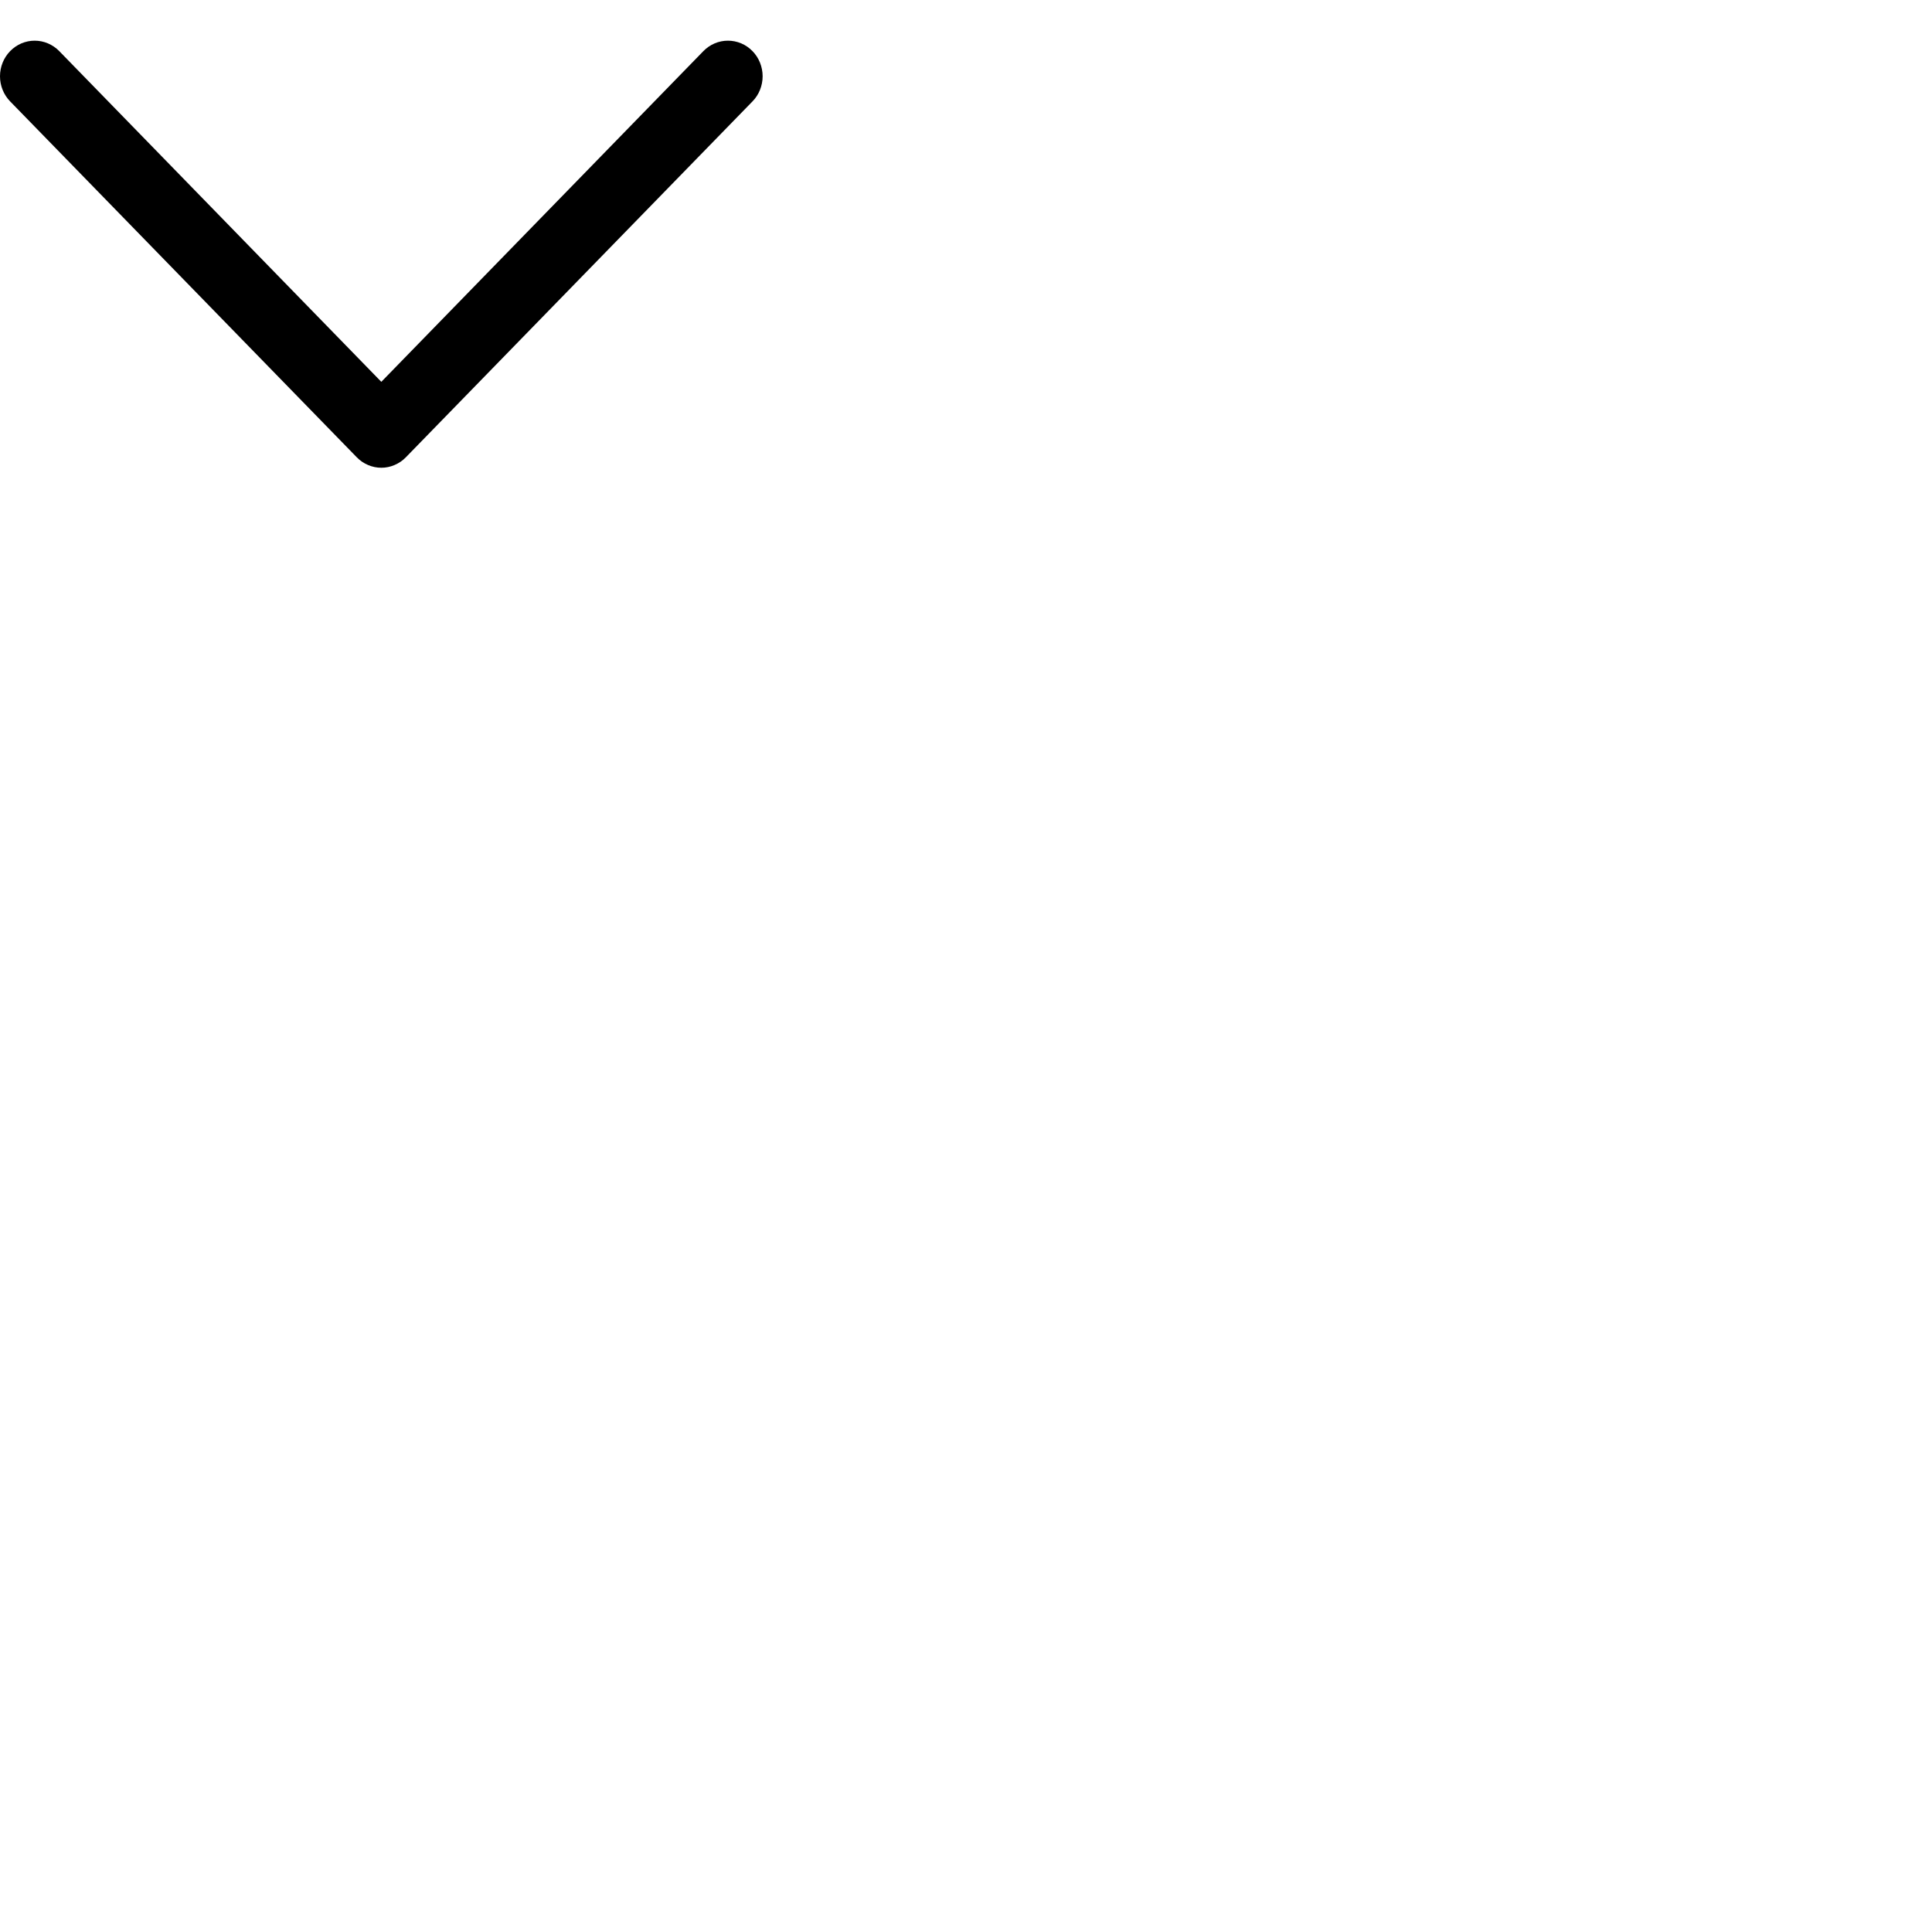
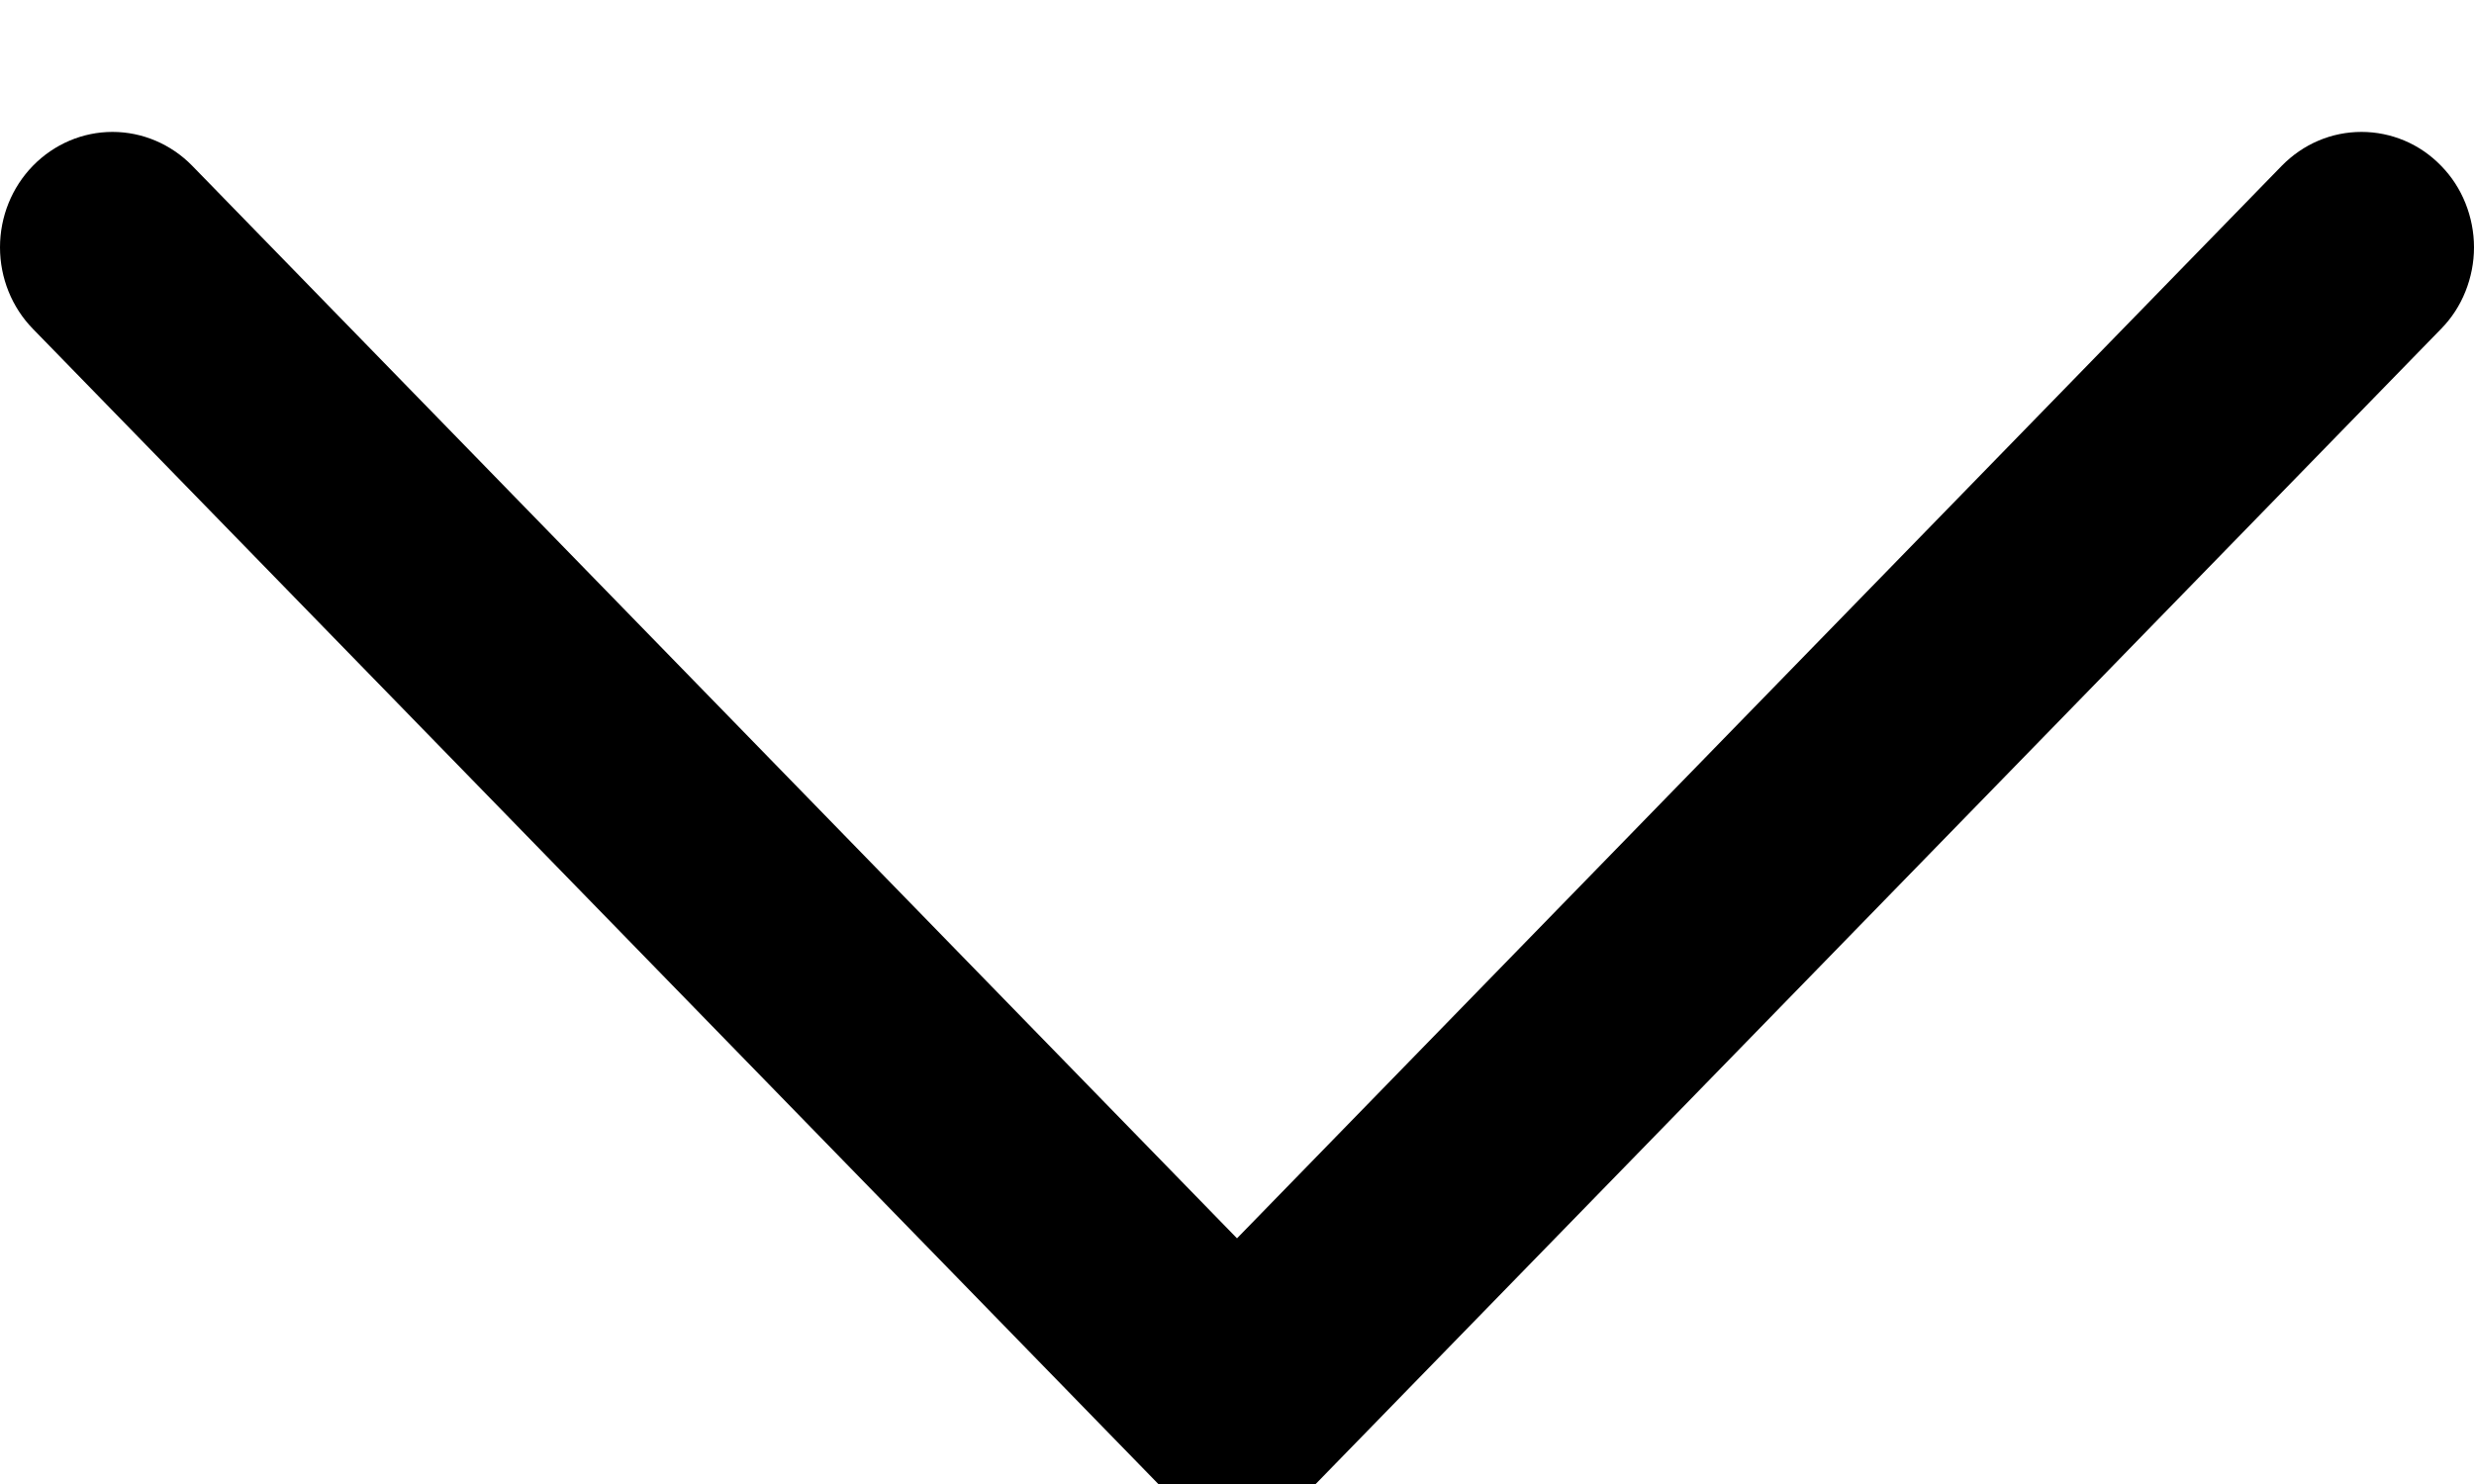
- <svg xmlns="http://www.w3.org/2000/svg" viewBox="0 0 38 38" width="40" height="40">
+ <svg xmlns="http://www.w3.org/2000/svg" viewBox="0 0 15 9" width="15" height="9">
  <path d="M14.8 1.995L7.982 8.995C7.919 9.06 7.844 9.111 7.761 9.146C7.678 9.182 7.59 9.2 7.5 9.2C7.41 9.2 7.322 9.182 7.239 9.146C7.156 9.111 7.081 9.06 7.018 8.995L0.2 1.995C0.072 1.864 -1.34797e-09 1.686 0 1.5C1.34796e-09 1.314 0.072 1.136 0.2 1.005C0.328 0.874 0.501 0.8 0.682 0.8C0.863 0.8 1.037 0.874 1.165 1.005L7.5 7.51L13.835 1.005C13.899 0.94 13.974 0.888 14.057 0.853C14.139 0.818 14.228 0.8 14.318 0.8C14.407 0.8 14.496 0.818 14.579 0.853C14.662 0.888 14.737 0.94 14.8 1.005C14.864 1.07 14.914 1.147 14.948 1.232C14.982 1.317 15 1.408 15 1.5C15 1.592 14.982 1.683 14.948 1.768C14.914 1.853 14.864 1.93 14.8 1.995Z" />
</svg>
